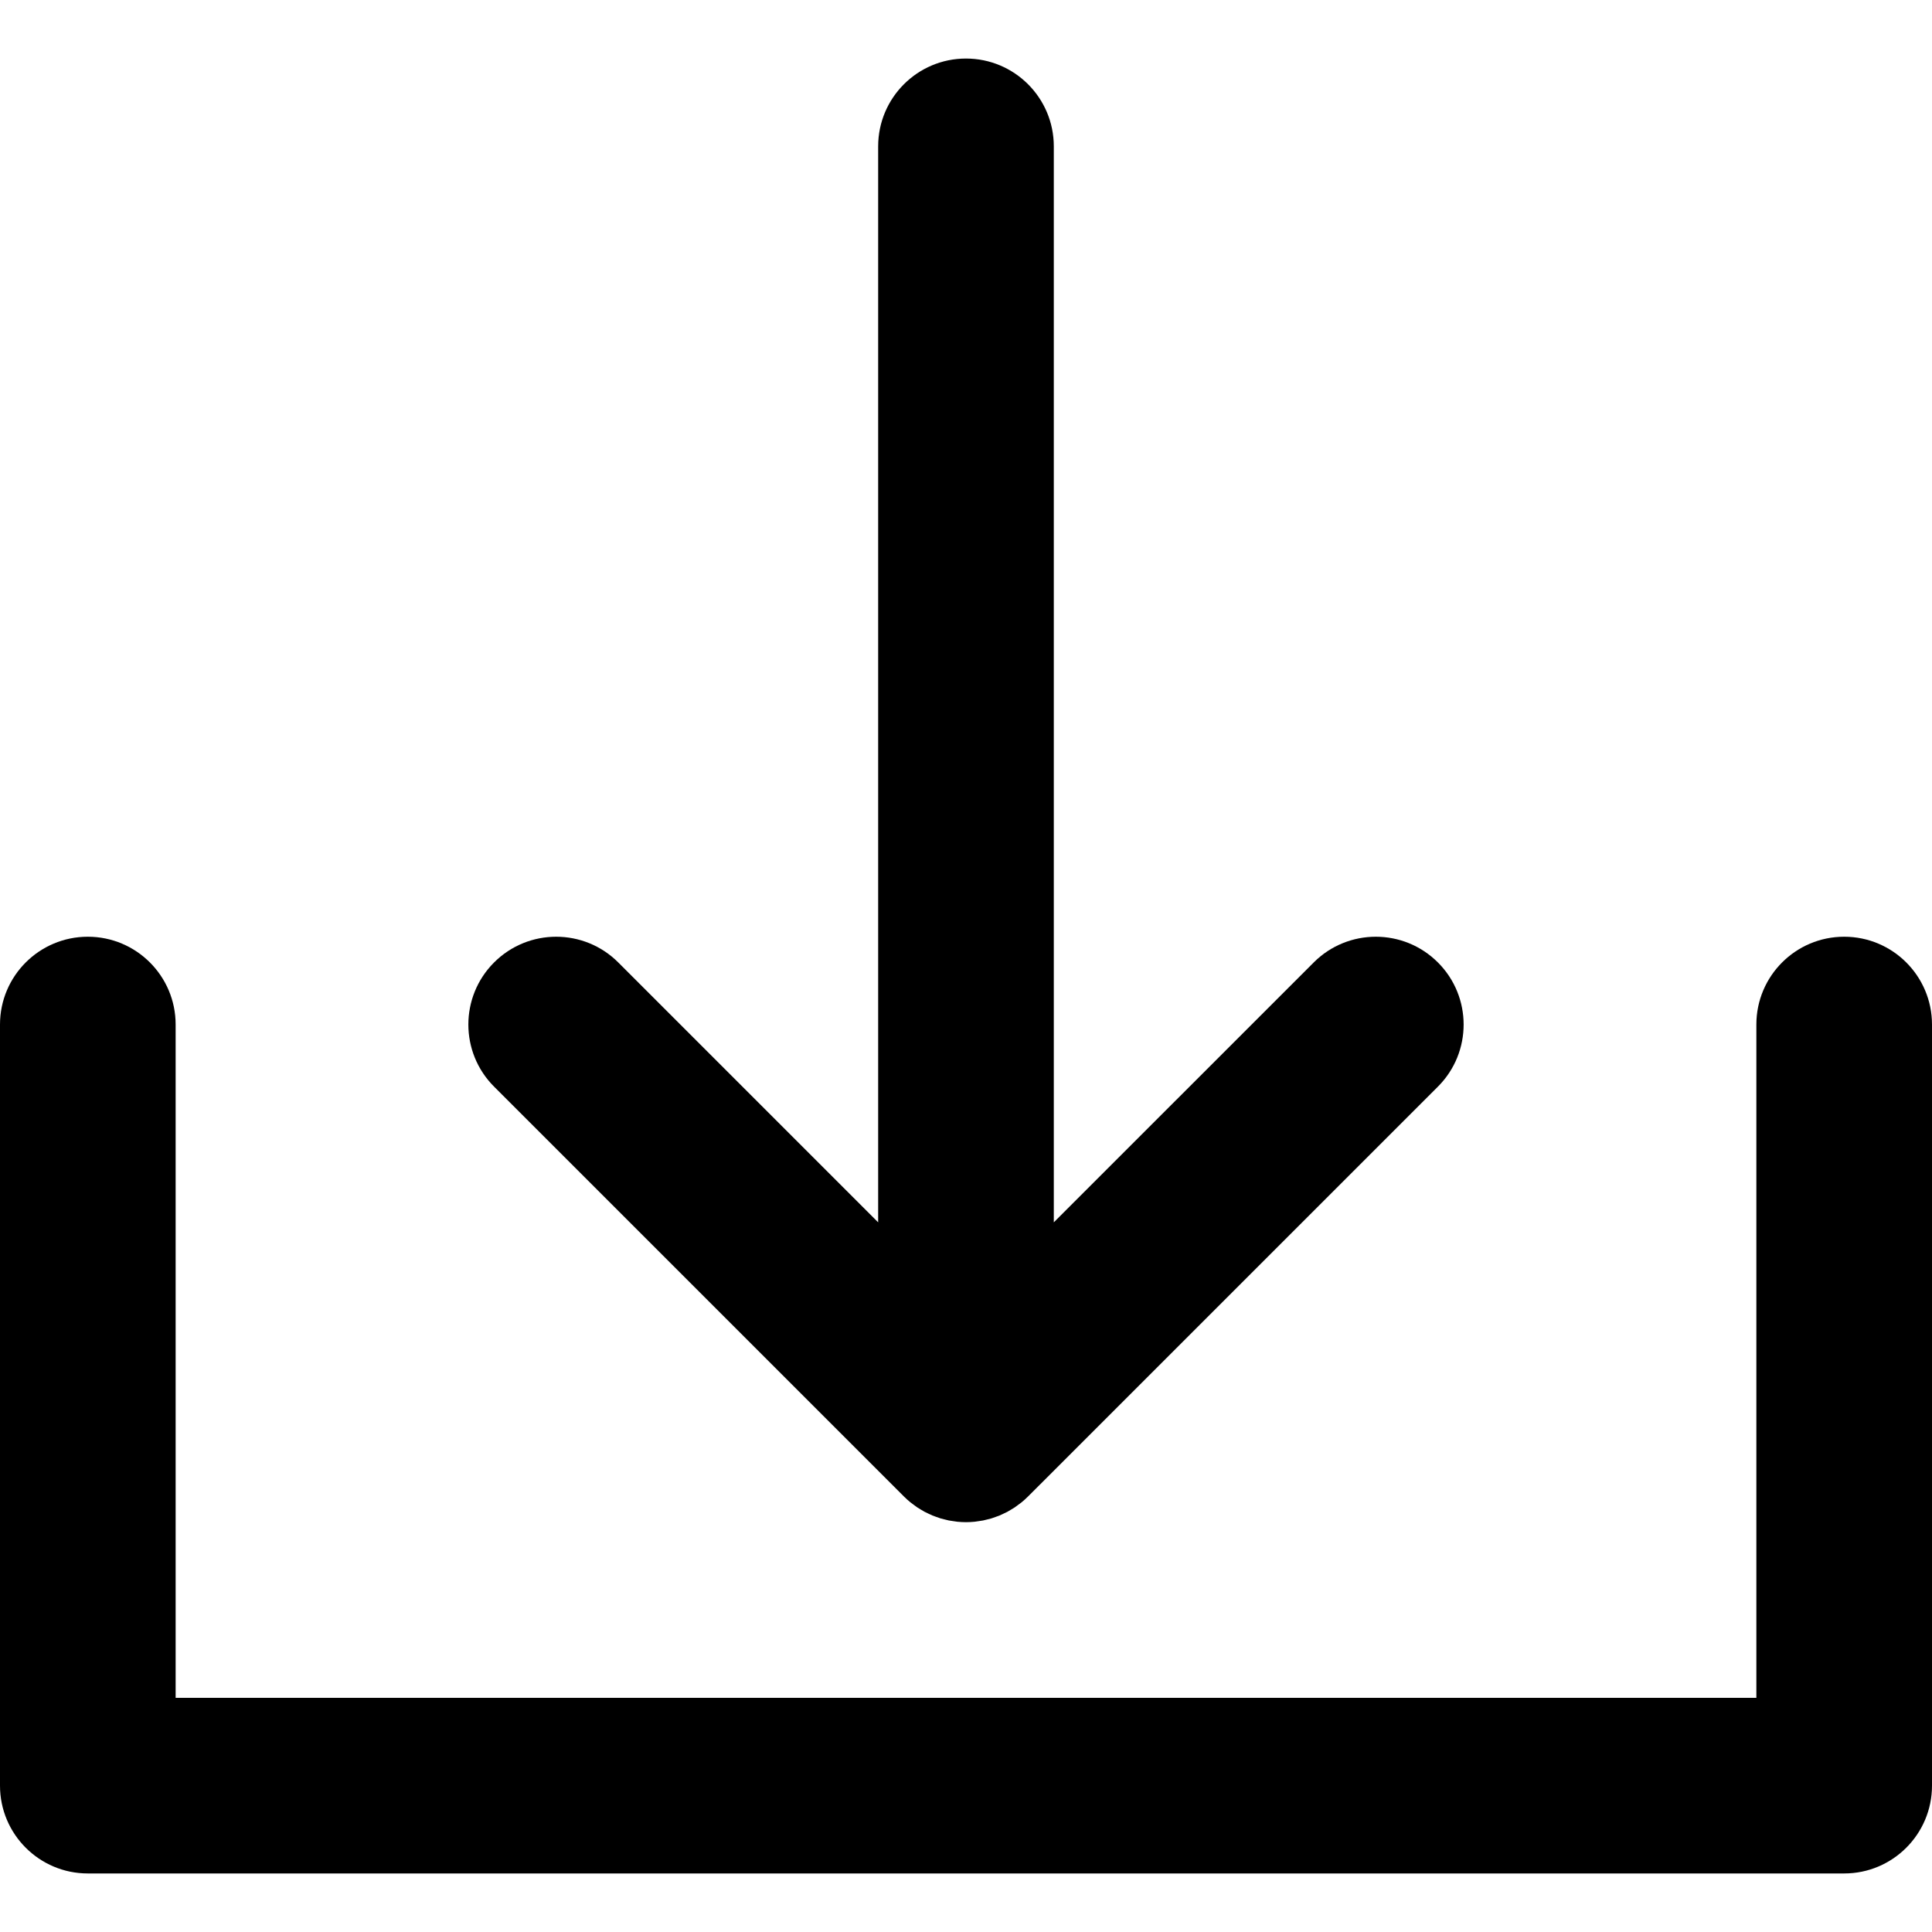
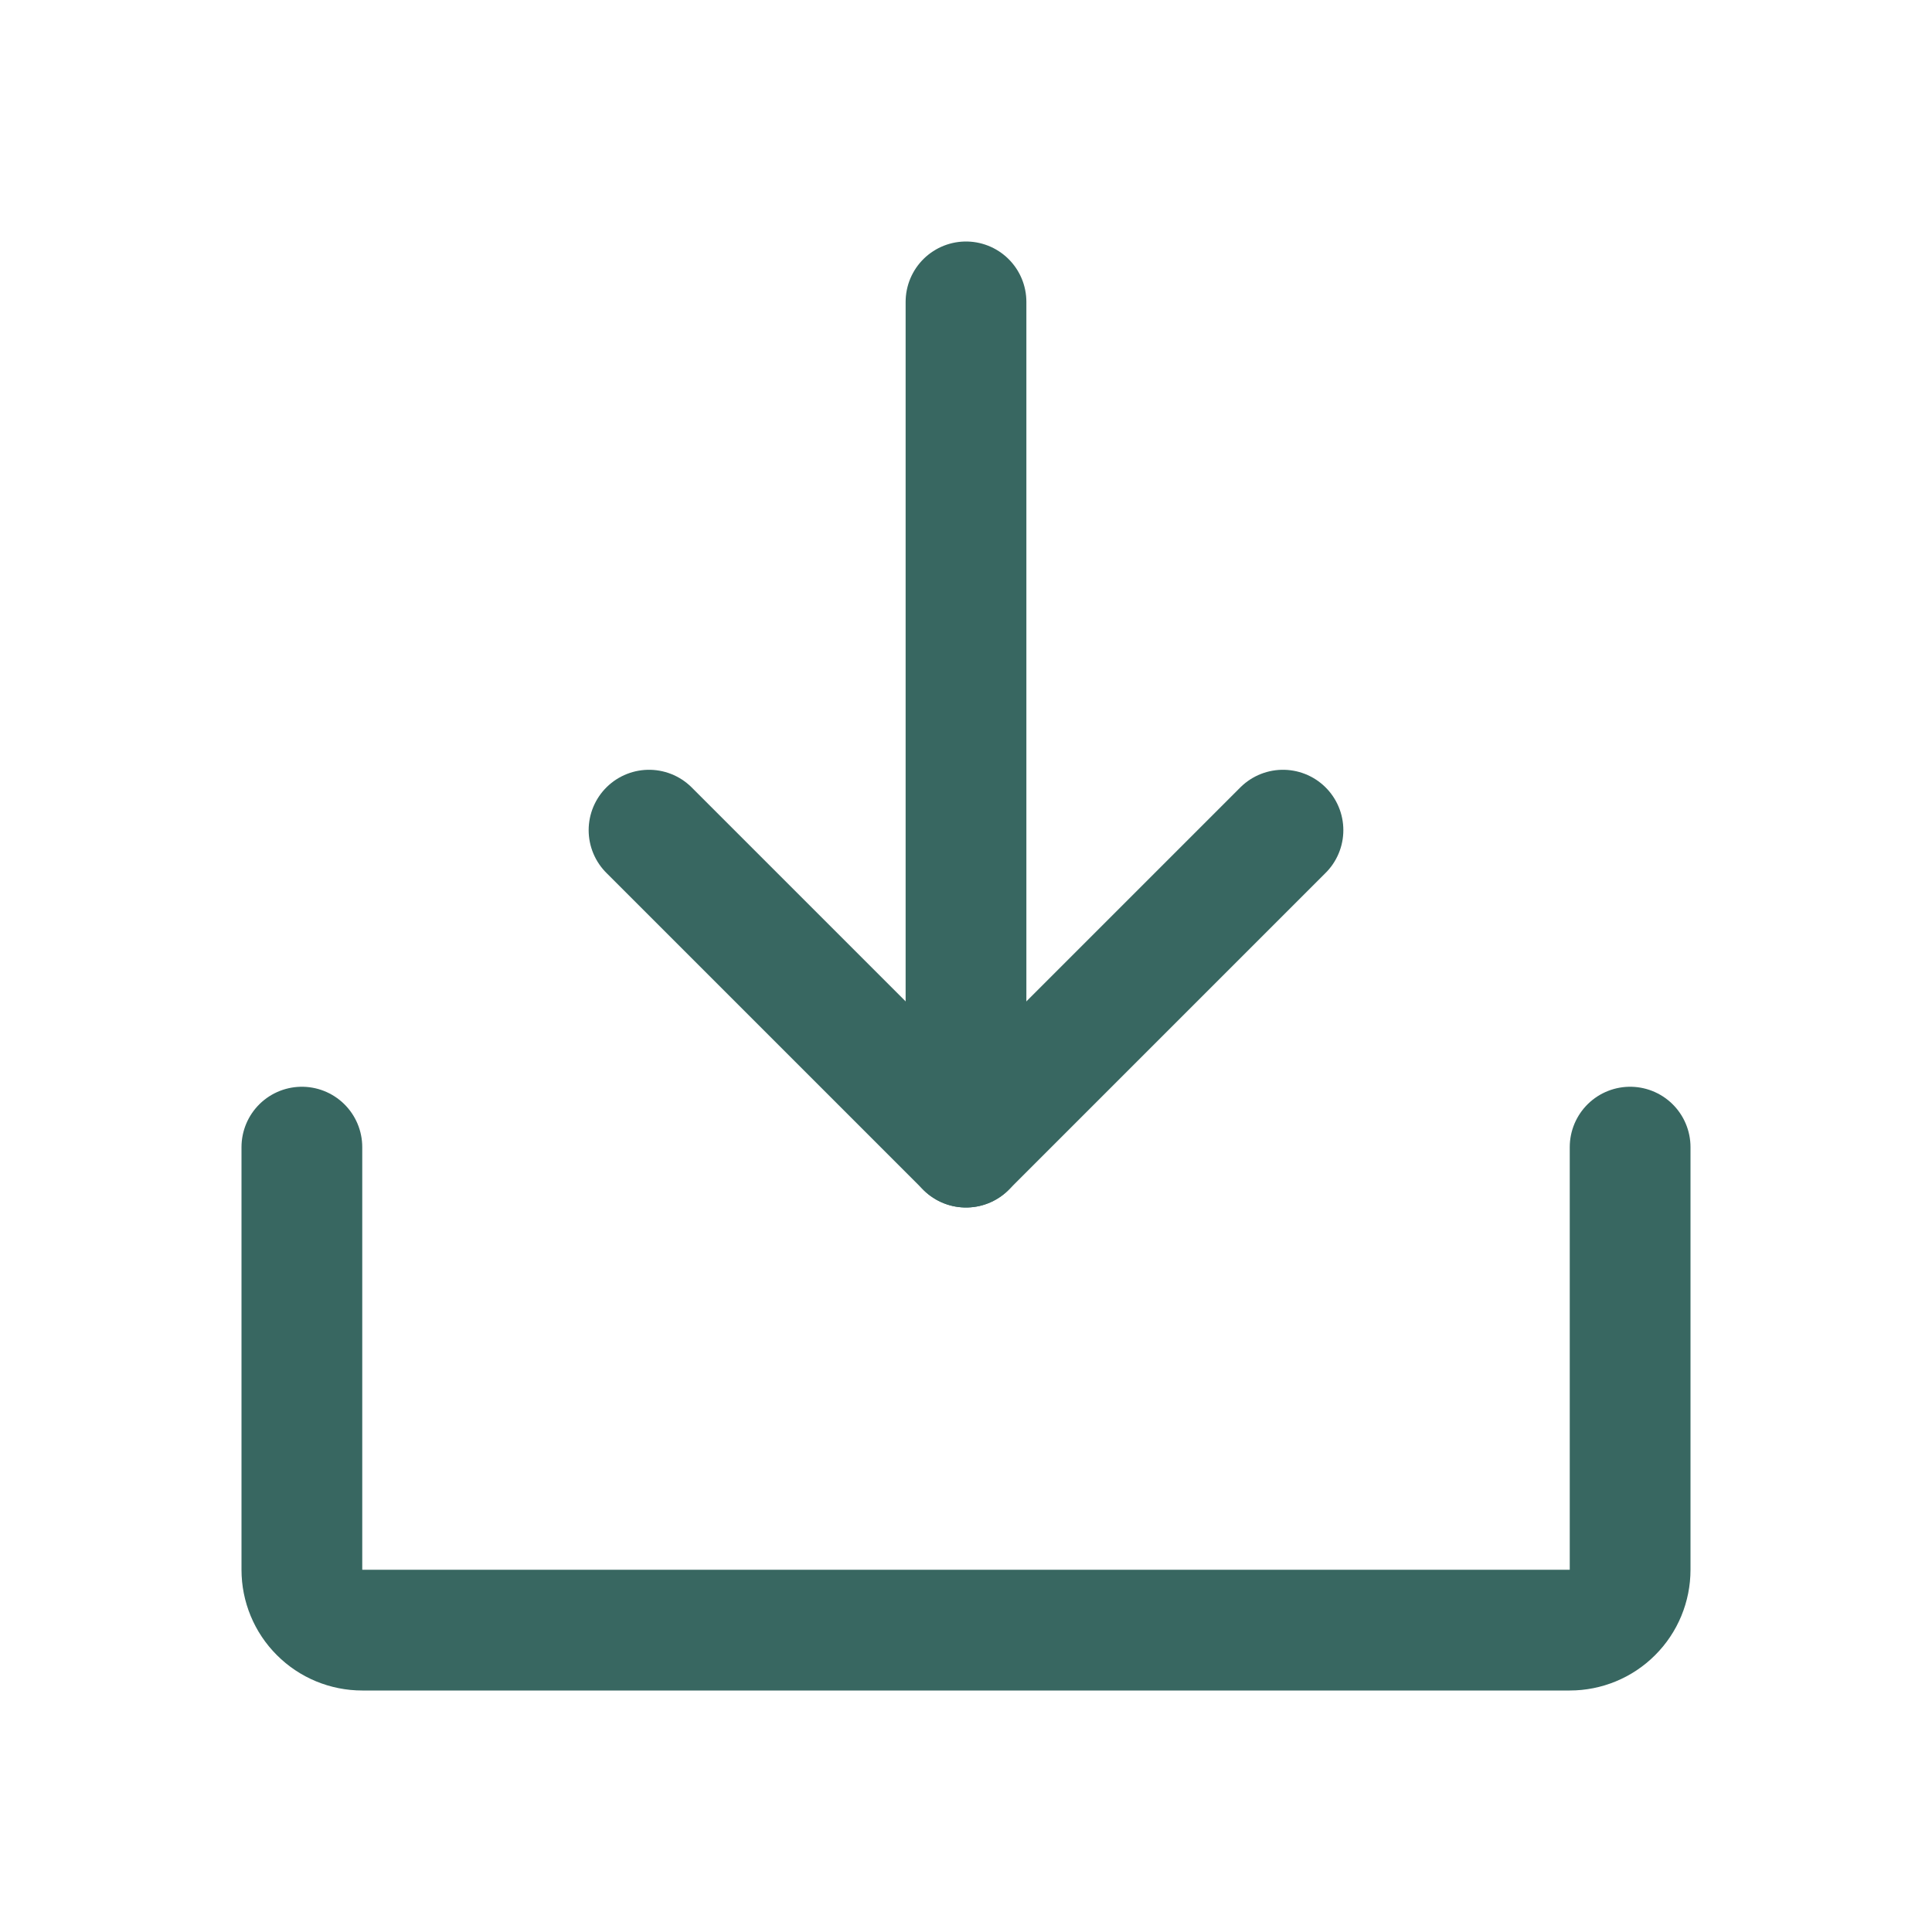
- <svg xmlns="http://www.w3.org/2000/svg" version="1.1" id="Layer_1" x="0px" y="0px" viewBox="0 0 330 330" style="enable-background:new 0 0 330 330;" xml:space="preserve">
-   <g id="XMLID_23_">
-     <path id="XMLID_24_" d="M154.389,255.602c0.351,0.351,0.719,0.683,1.103,0.998c0.169,0.138,0.347,0.258,0.52,0.388   c0.218,0.164,0.432,0.333,0.659,0.484c0.212,0.142,0.432,0.265,0.649,0.395c0.202,0.121,0.4,0.248,0.608,0.359   c0.223,0.12,0.453,0.221,0.681,0.328c0.215,0.102,0.427,0.21,0.648,0.301c0.223,0.092,0.45,0.167,0.676,0.247   c0.236,0.085,0.468,0.175,0.709,0.248c0.226,0.068,0.456,0.119,0.684,0.176c0.246,0.062,0.489,0.131,0.739,0.181   c0.263,0.052,0.529,0.083,0.794,0.121c0.219,0.031,0.435,0.073,0.658,0.095c0.492,0.048,0.986,0.075,1.48,0.075   c0.494,0,0.988-0.026,1.479-0.075c0.226-0.022,0.444-0.064,0.667-0.096c0.262-0.037,0.524-0.068,0.784-0.12   c0.255-0.05,0.504-0.121,0.754-0.184c0.223-0.057,0.448-0.105,0.669-0.172c0.246-0.075,0.483-0.167,0.724-0.253   c0.221-0.08,0.444-0.152,0.662-0.242c0.225-0.093,0.44-0.202,0.659-0.306c0.225-0.106,0.452-0.206,0.672-0.324   c0.21-0.112,0.408-0.239,0.611-0.361c0.217-0.13,0.437-0.252,0.648-0.394c0.222-0.148,0.431-0.314,0.644-0.473   c0.179-0.134,0.362-0.258,0.536-0.4c0.365-0.3,0.714-0.617,1.049-0.949c0.016-0.016,0.034-0.028,0.049-0.044l70.002-69.998   c5.858-5.858,5.858-15.355,0-21.213c-5.857-5.857-15.355-5.858-21.213-0.001l-44.396,44.393V25c0-8.284-6.716-15-15-15   c-8.284,0-15,6.716-15,15v183.785l-44.392-44.391c-5.857-5.858-15.355-5.858-21.213,0c-5.858,5.858-5.858,15.355,0,21.213   L154.389,255.602z" />
-     <path id="XMLID_25_" d="M315,160c-8.284,0-15,6.716-15,15v115H30V175c0-8.284-6.716-15-15-15c-8.284,0-15,6.716-15,15v130   c0,8.284,6.716,15,15,15h300c8.284,0,15-6.716,15-15V175C330,166.716,323.284,160,315,160z" />
-   </g>
-   <g>
-   </g>
-   <g>
-   </g>
-   <g>
-   </g>
-   <g>
-   </g>
-   <g>
-   </g>
-   <g>
-   </g>
-   <g>
-   </g>
-   <g>
-   </g>
-   <g>
-   </g>
-   <g>
-   </g>
-   <g>
-   </g>
-   <g>
-   </g>
-   <g>
-   </g>
-   <g>
-   </g>
-   <g>
-   </g>
+ <svg xmlns="http://www.w3.org/2000/svg" width="32" height="32" viewBox="0 0 32 32" fill="none">
+   <path d="M10.75 13.75L16 19L21.25 13.75" stroke="#386761" stroke-width="2" stroke-linecap="round" stroke-linejoin="round" />
+   <path d="M16 5V19" stroke="#386761" stroke-width="2" stroke-linecap="round" stroke-linejoin="round" />
+   <path d="M27 19V26C27 26.265 26.895 26.52 26.707 26.707C26.52 26.895 26.265 27 26 27H6C5.735 27 5.48 26.895 5.293 26.707C5.105 26.52 5 26.265 5 26V19" stroke="#386761" stroke-width="2" stroke-linecap="round" stroke-linejoin="round" />
</svg>
